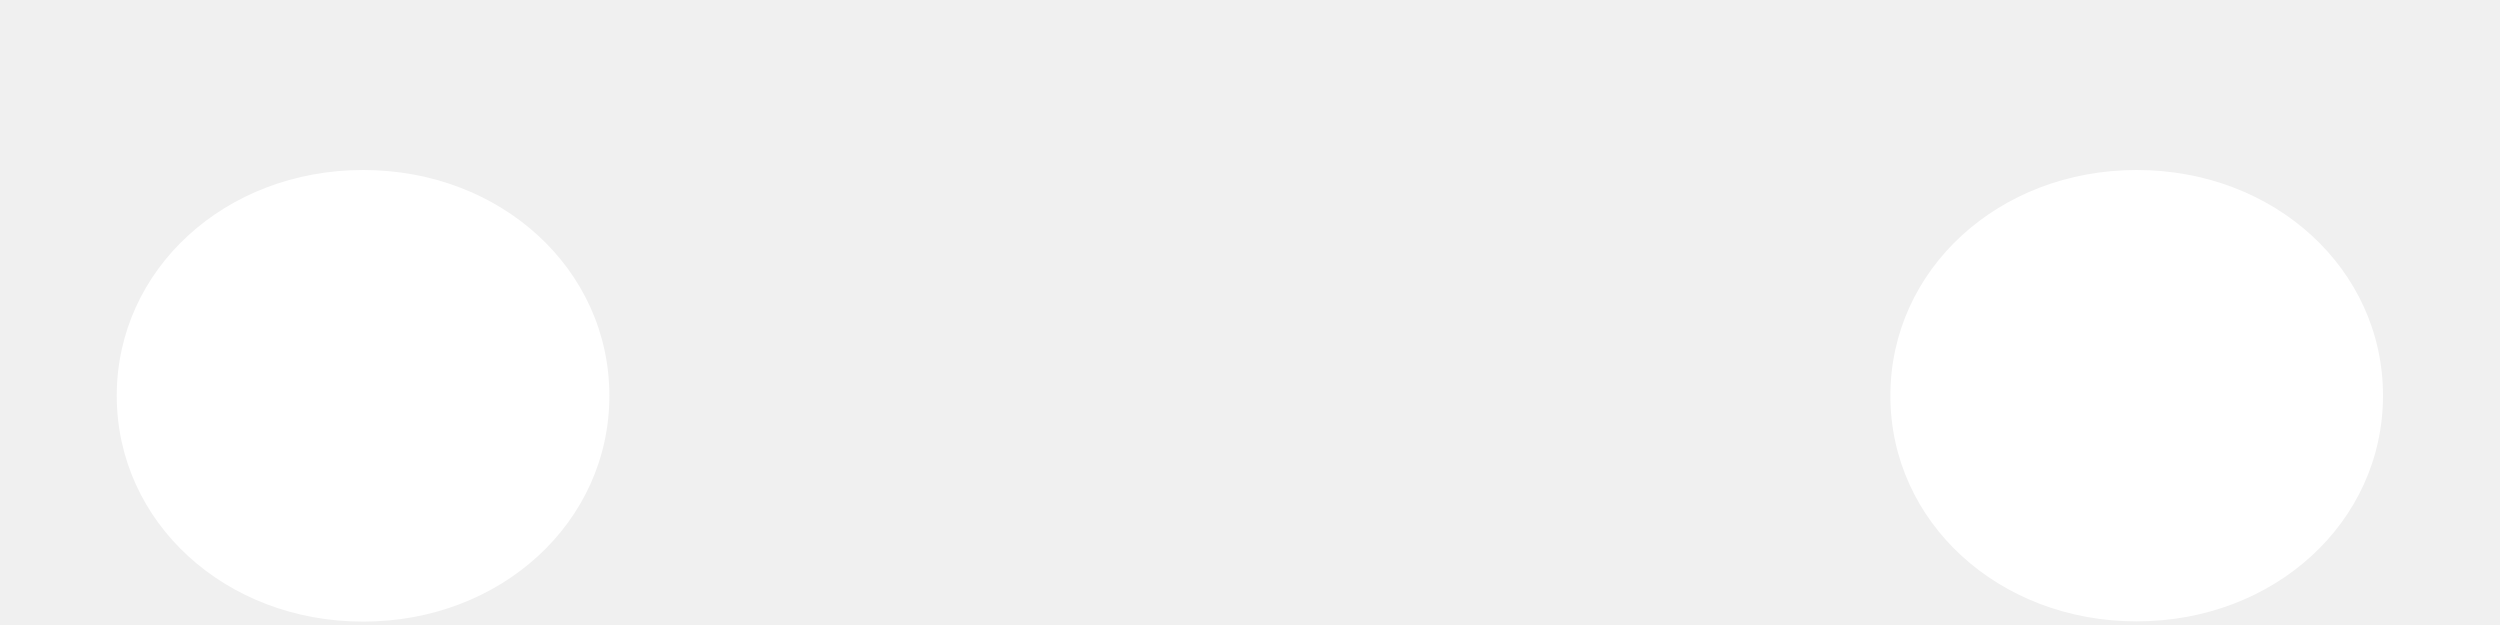
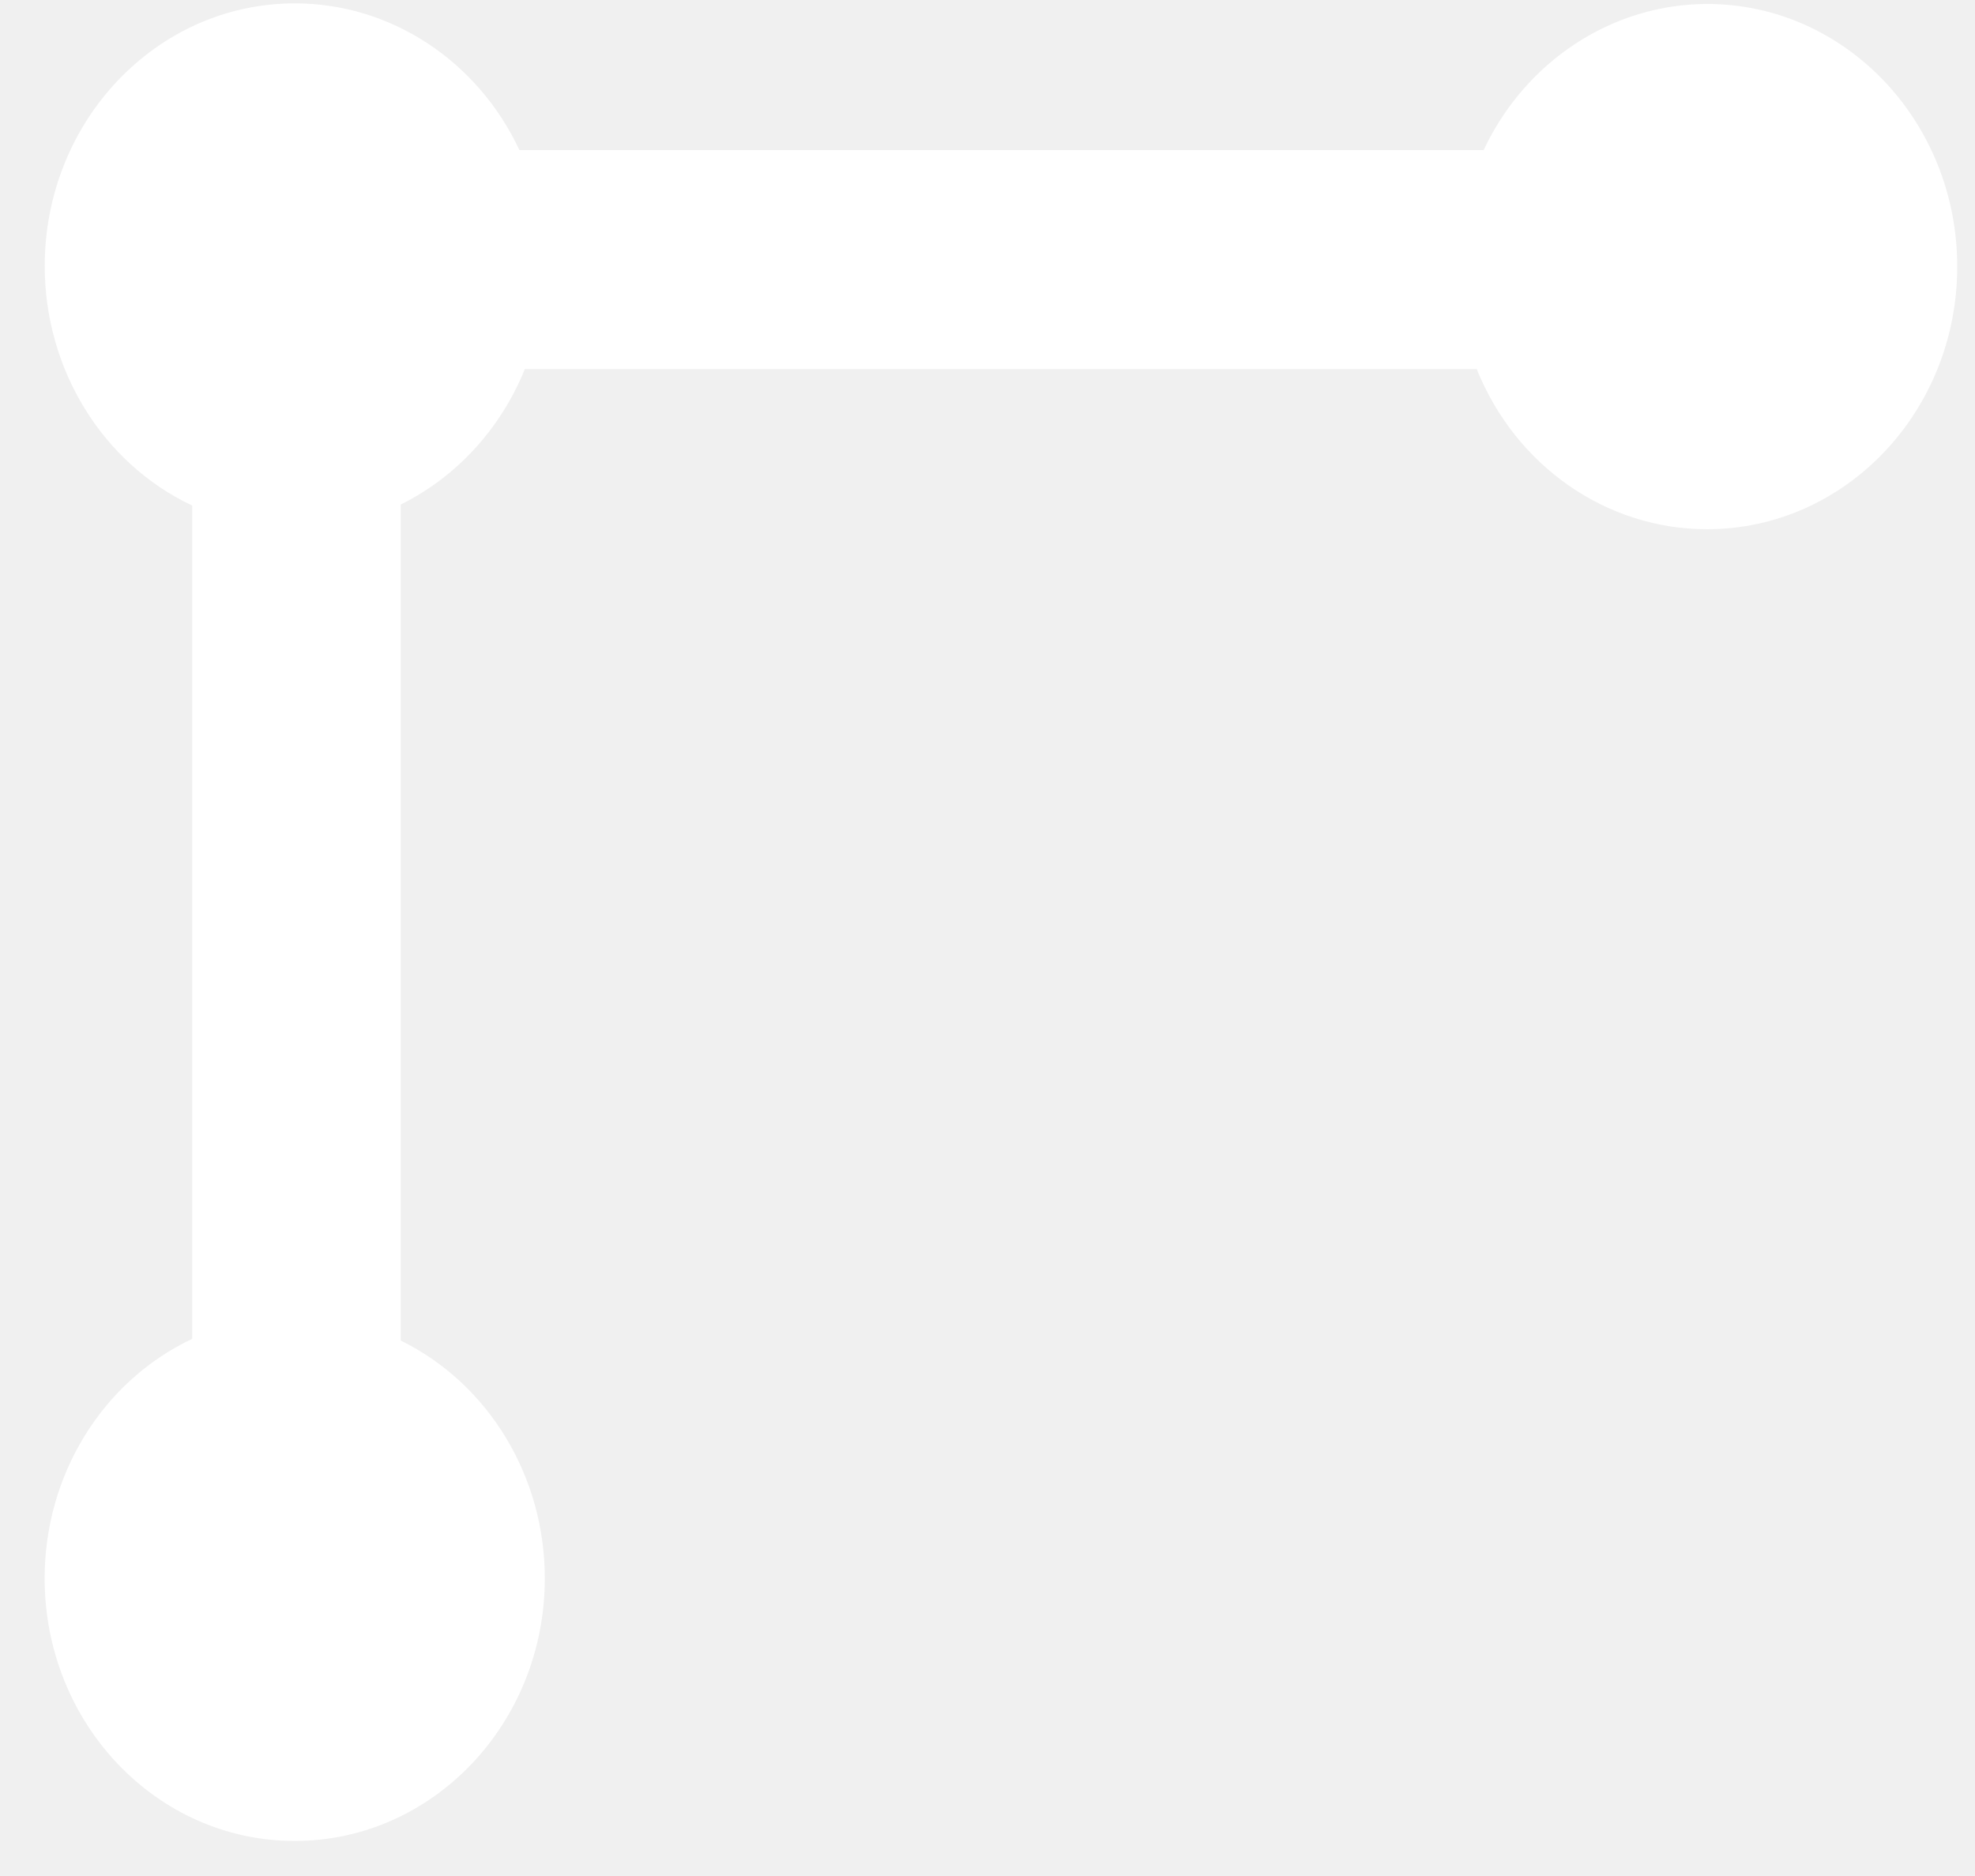
- <svg xmlns="http://www.w3.org/2000/svg" version="1.1" width="20px" height="5px">
-   <g transform="matrix(1 0 0 1 -603 -10 )">
-     <path d="M 4.875 3.166  C 4.875 2.155  4.01 1.36  2.905 1.36  C 1.801 1.36  0.934 2.155  0.934 3.166  C 0.934 4.178  1.801 4.973  2.905 4.973  C 4.008 4.973  4.875 4.178  4.875 3.166  Z M 15.123 3.166  C 15.123 4.178  15.99 4.971  17.093 4.971  C 18.197 4.971  19.064 4.176  19.064 3.165  C 19.064 2.153  18.197 1.36  17.093 1.36  C 15.99 1.36  15.123 2.155  15.123 3.166  Z " fill-rule="nonzero" fill="#ffffff" stroke="none" transform="matrix(1 0 0 1 603 10 )" />
+ <svg xmlns="http://www.w3.org/2000/svg" version="1.1" width="20px" height="19px">
+   <g transform="matrix(1 0 0 1 -642 -11 )">
+     <path d="M 19.82 2.7  C 19.82 1.234  18.691 0.045  17.295 0.04  C 16.332 0.039  15.451 0.613  15.024 1.52  L 5.26 1.52  C 4.834 0.611  3.952 0.034  2.986 0.034  C 1.587 0.034  0.453 1.226  0.453 2.695  C 0.453 3.741  1.037 4.691  1.946 5.12  L 1.946 13.56  C 1.036 13.989  0.452 14.939  0.452 15.985  C 0.452 17.454  1.585 18.645  2.984 18.645  C 4.383 18.645  5.517 17.454  5.517 15.985  C 5.517 14.953  4.948 14.014  4.058 13.577  L 4.058 5.11  C 4.623 4.83  5.07 4.342  5.315 3.738  L 14.954 3.738  C 15.35 4.722  16.269 5.36  17.286 5.36  C 18.686 5.36  19.82 4.169  19.82 2.7  Z " fill-rule="nonzero" fill="#ffffff" stroke="none" transform="matrix(1 0 0 1 642 11 )" />
  </g>
</svg>
